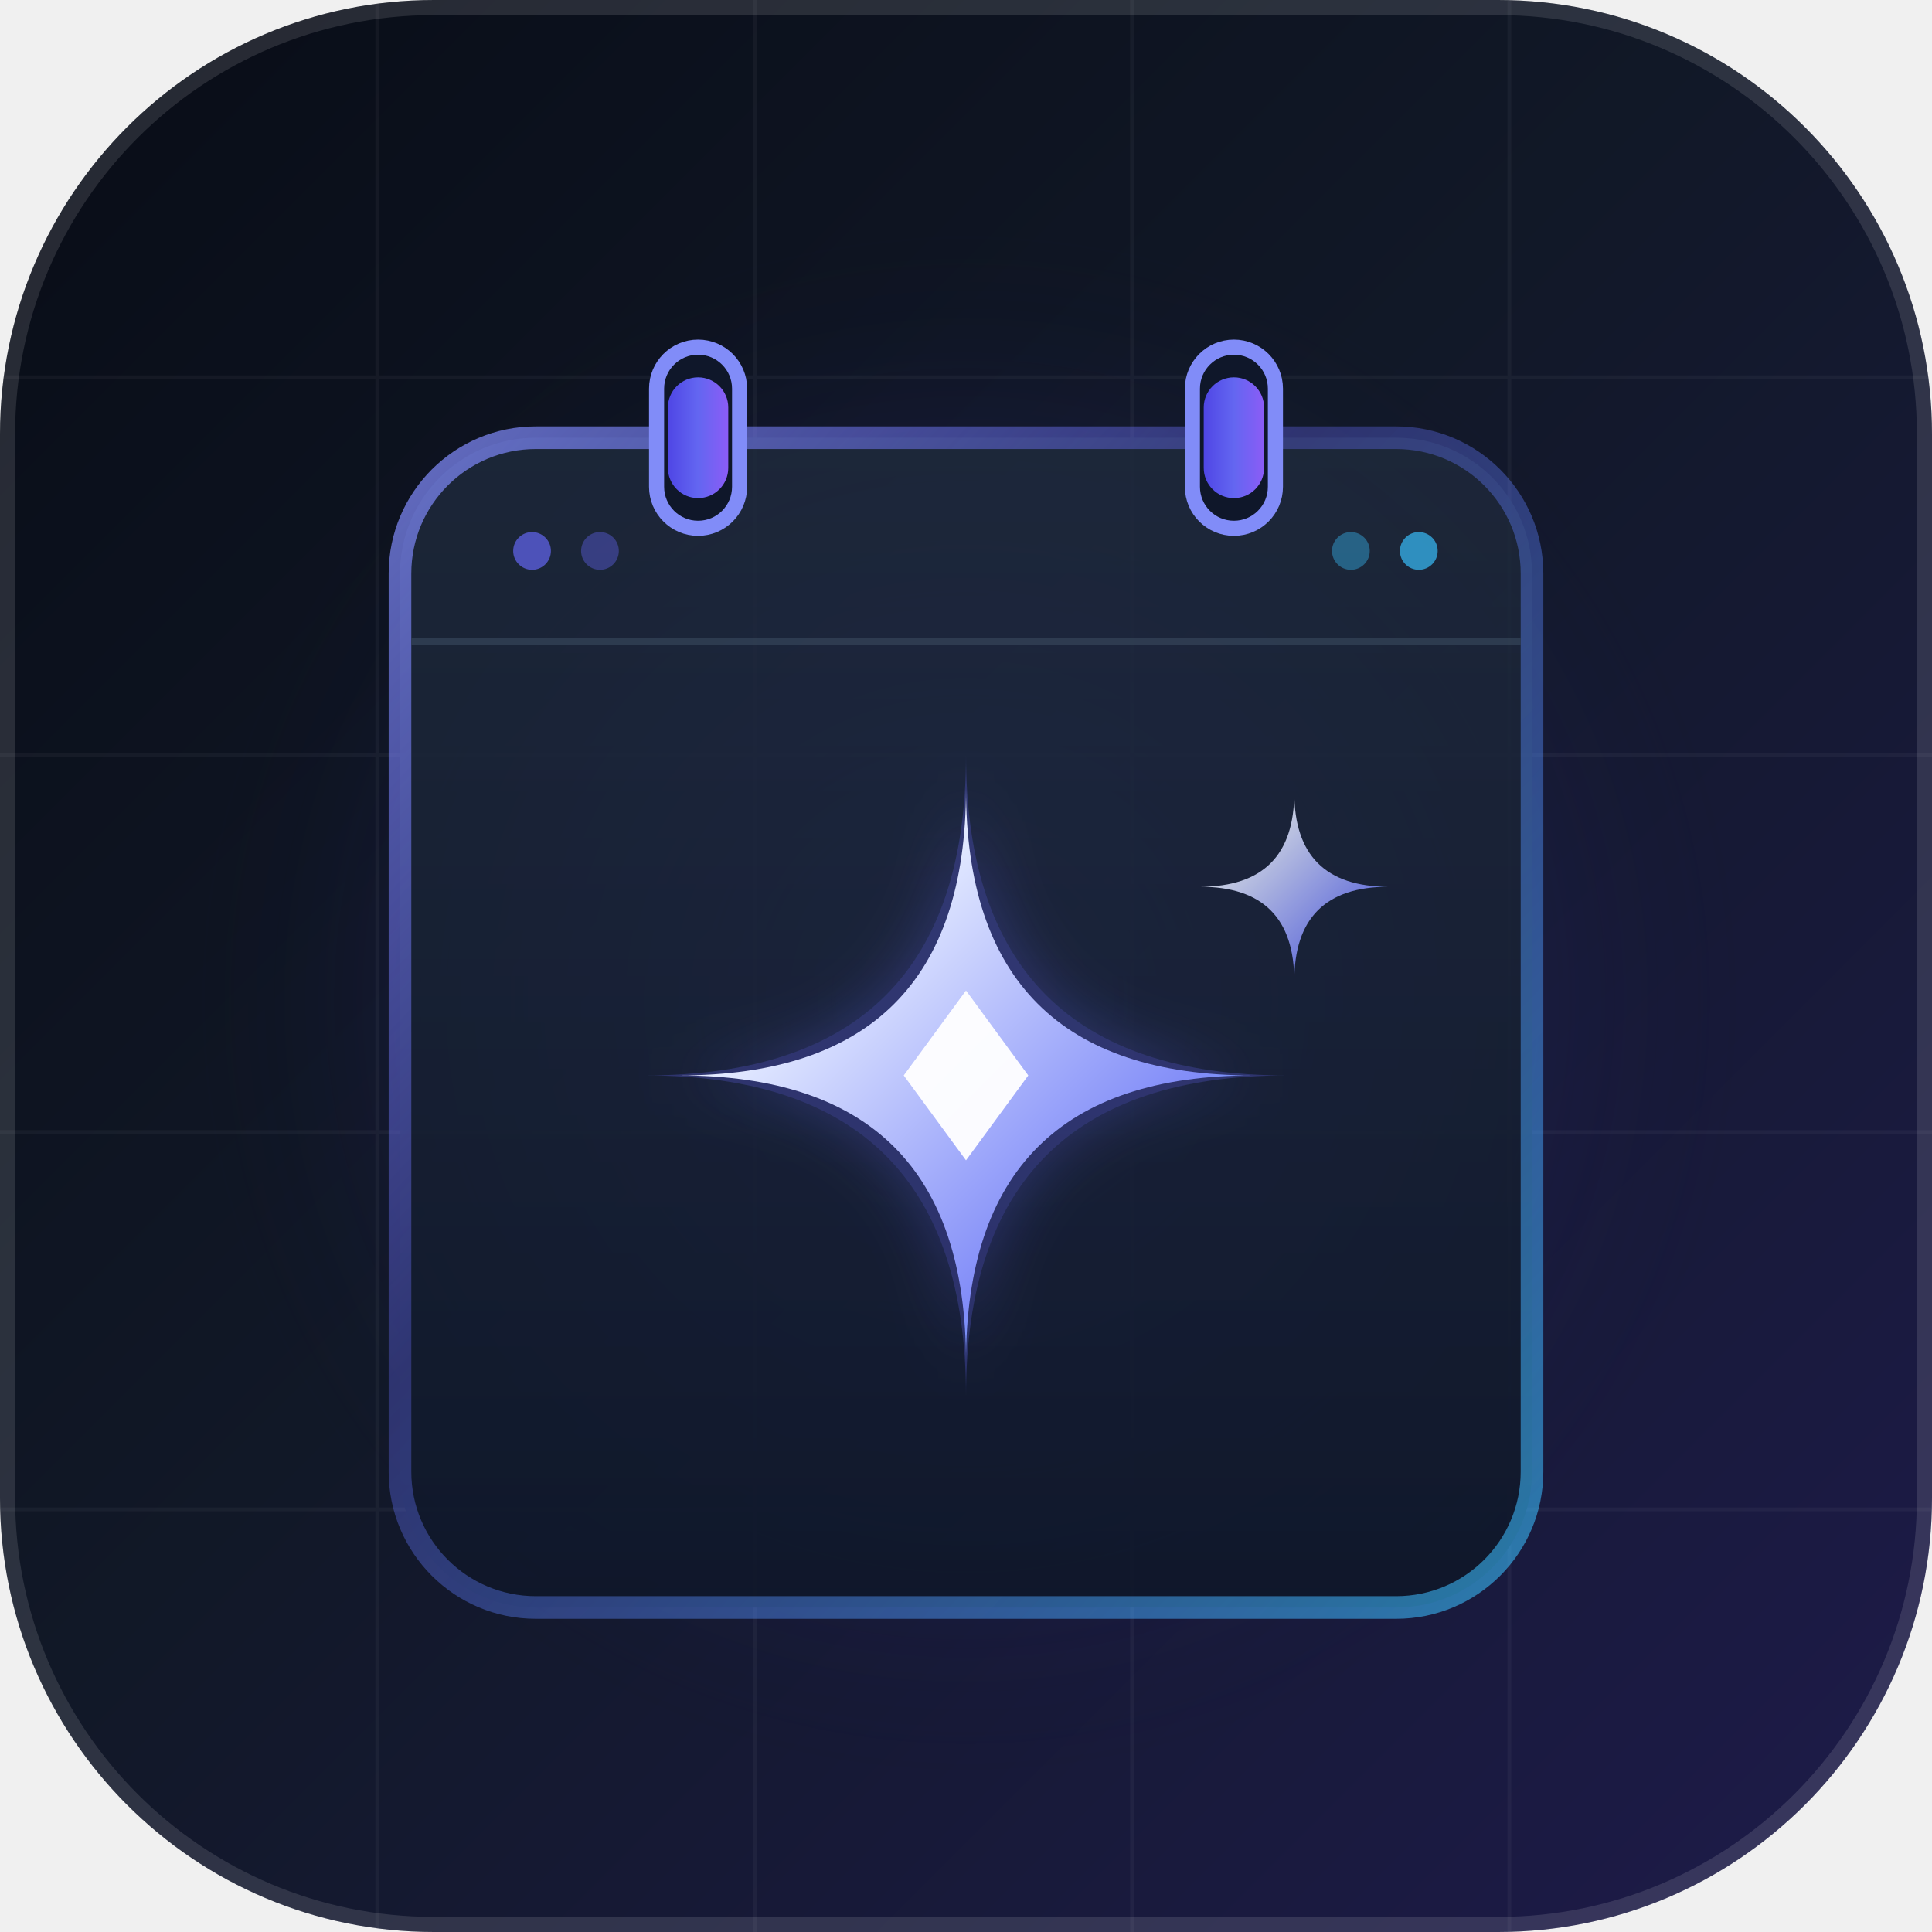
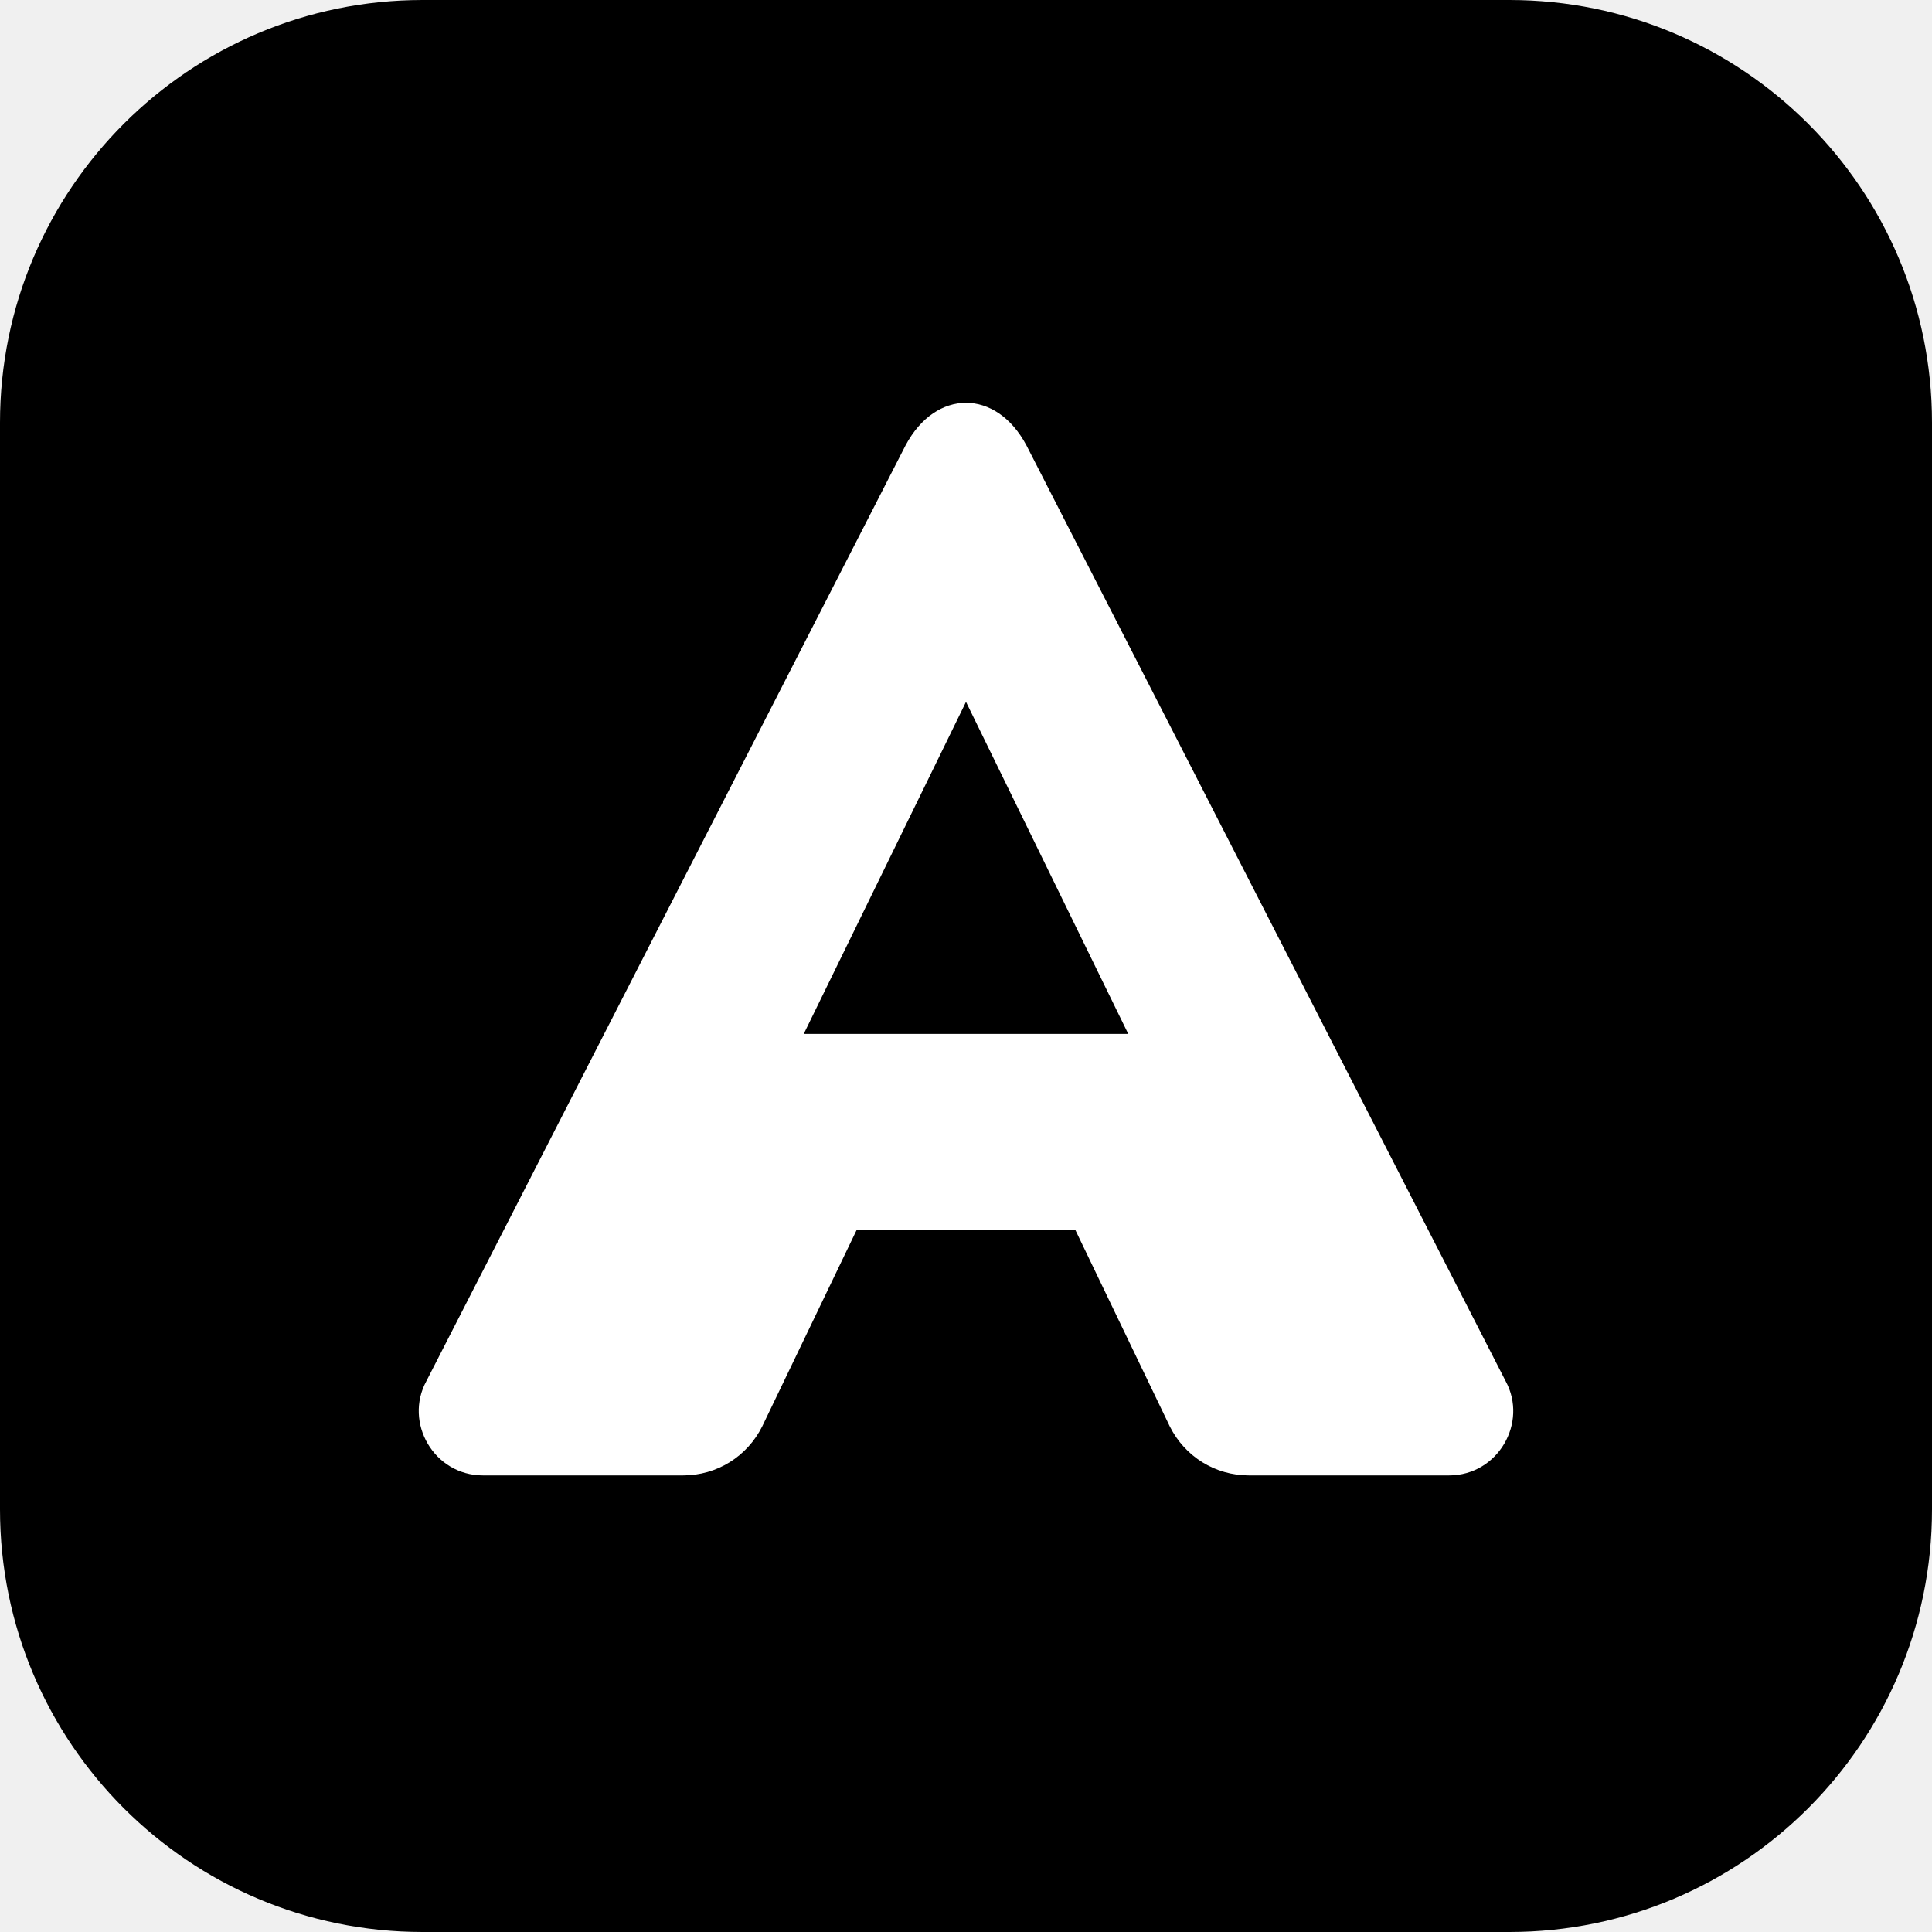
- <svg xmlns="http://www.w3.org/2000/svg" viewBox="0 0 1024 1024" width="1024" height="1024" role="img" aria-label="AutoTask AI">
+ <svg xmlns="http://www.w3.org/2000/svg" viewBox="0 0 1024 1024" width="1024" height="1024" role="img" aria-label="AutoTask">
  <defs>
-     <clipPath id="tile-clip">
-       <rect width="1024" height="1024" rx="230" />
+     <clipPath id="squircle">
+       <rect width="1024" height="1024" rx="224" />
    </clipPath>
-     <linearGradient id="bg-grad" x1="0%" y1="0%" x2="100%" y2="100%">
-       <stop offset="0%" stop-color="#080C16" />
-       <stop offset="45%" stop-color="#111827" />
-       <stop offset="100%" stop-color="#1E1B4B" />
-     </linearGradient>
-     <radialGradient id="aura-glow" cx="50%" cy="50%" r="50%">
-       <stop offset="0%" stop-color="#6366F1" stop-opacity="0.38" />
-       <stop offset="50%" stop-color="#4F46E5" stop-opacity="0.18" />
-       <stop offset="100%" stop-color="#0B0F19" stop-opacity="0" />
-     </radialGradient>
-     <linearGradient id="tablet-surface" x1="0%" y1="0%" x2="0%" y2="100%">
-       <stop offset="0%" stop-color="#1E293B" stop-opacity="0.85" />
-       <stop offset="100%" stop-color="#0F172A" stop-opacity="0.95" />
-     </linearGradient>
-     <linearGradient id="tablet-border" x1="0%" y1="0%" x2="100%" y2="100%">
-       <stop offset="0%" stop-color="#818CF8" stop-opacity="0.75" />
-       <stop offset="40%" stop-color="#6366F1" stop-opacity="0.35" />
-       <stop offset="100%" stop-color="#38BDF8" stop-opacity="0.6" />
-     </linearGradient>
-     <linearGradient id="header-grad" x1="0%" y1="0%" x2="100%" y2="0%">
-       <stop offset="0%" stop-color="#4F46E5" />
-       <stop offset="50%" stop-color="#6366F1" />
-       <stop offset="100%" stop-color="#8B5CF6" />
-     </linearGradient>
-     <linearGradient id="sparkle-grad" x1="0%" y1="0%" x2="100%" y2="100%">
-       <stop offset="0%" stop-color="#FFFFFF" />
-       <stop offset="30%" stop-color="#E0E7FF" />
-       <stop offset="70%" stop-color="#818CF8" />
-       <stop offset="100%" stop-color="#38BDF8" />
-     </linearGradient>
-     <filter id="soft-glow" x="-20%" y="-20%" width="140%" height="140%">
-       <feGaussianBlur stdDeviation="16" result="blur" />
-       <feComposite in="SourceGraphic" in2="blur" operator="over" />
-     </filter>
  </defs>
-   <g clip-path="url(#tile-clip)">
-     <rect width="1024" height="1024" fill="url(#bg-grad)" />
-     <circle cx="512" cy="530" r="420" fill="url(#aura-glow)" />
-     <g opacity="0.04" stroke="#FFFFFF" stroke-width="2">
-       <line x1="0" y1="200" x2="1024" y2="200" />
-       <line x1="0" y1="400" x2="1024" y2="400" />
-       <line x1="0" y1="600" x2="1024" y2="600" />
-       <line x1="0" y1="800" x2="1024" y2="800" />
-       <line x1="200" y1="0" x2="200" y2="1024" />
-       <line x1="400" y1="0" x2="400" y2="1024" />
-       <line x1="600" y1="0" x2="600" y2="1024" />
-       <line x1="800" y1="0" x2="800" y2="1024" />
-     </g>
-     <rect x="212" y="232" width="600" height="620" rx="72" fill="url(#tablet-surface)" stroke="url(#tablet-border)" stroke-width="12" />
-     <path d="M 218 340 L 806 340" stroke="#334155" stroke-width="4" stroke-opacity="0.8" />
-     <rect x="348" y="184" width="44" height="96" rx="22" fill="#0F172A" stroke="#818CF8" stroke-width="8" />
-     <rect x="354" y="200" width="32" height="64" rx="16" fill="url(#header-grad)" />
-     <rect x="632" y="184" width="44" height="96" rx="22" fill="#0F172A" stroke="#818CF8" stroke-width="8" />
-     <rect x="638" y="200" width="32" height="64" rx="16" fill="url(#header-grad)" />
-     <circle cx="282" cy="292" r="10" fill="#6366F1" fill-opacity="0.7" />
-     <circle cx="318" cy="292" r="10" fill="#6366F1" fill-opacity="0.4" />
-     <circle cx="716" cy="292" r="10" fill="#38BDF8" fill-opacity="0.4" />
-     <circle cx="752" cy="292" r="10" fill="#38BDF8" fill-opacity="0.7" />
-     <path d="M 512 400 Q 512 570 342 570 Q 512 570 512 740 Q 512 570 682 570 Q 512 570 512 400 Z" fill="#6366F1" opacity="0.3" filter="url(#soft-glow)" />
-     <path d="M 512 418 Q 512 570 360 570 Q 512 570 512 722 Q 512 570 664 570 Q 512 570 512 418 Z" fill="url(#sparkle-grad)" />
-     <polygon points="512,525 545,570 512,615 479,570" fill="#FFFFFF" opacity="0.95" />
-     <path d="M 686 420 Q 686 470 636 470 Q 686 470 686 520 Q 686 470 736 470 Q 686 470 686 420 Z" fill="url(#sparkle-grad)" opacity="0.85" />
-     <rect x="4" y="4" width="1016" height="1016" rx="226" fill="none" stroke="#FFFFFF" stroke-width="8" stroke-opacity="0.12" />
+   <g clip-path="url(#squircle)">
+     <rect width="1024" height="1024" fill="#000000" />
+     <path fill="#FFFFFF" fill-rule="evenodd" d="M 480 236              C 496 206, 528 206, 544 236              L 798 732              C 810 754, 794 782, 768 782              L 662 782              C 644 782, 628 772, 620 756              L 570 652              L 454 652              L 404 756              C 396 772, 380 782, 362 782              L 256 782              C 230 782, 214 754, 226 732              Z              M 512 372              L 598 548              L 426 548              Z" />
  </g>
</svg>
